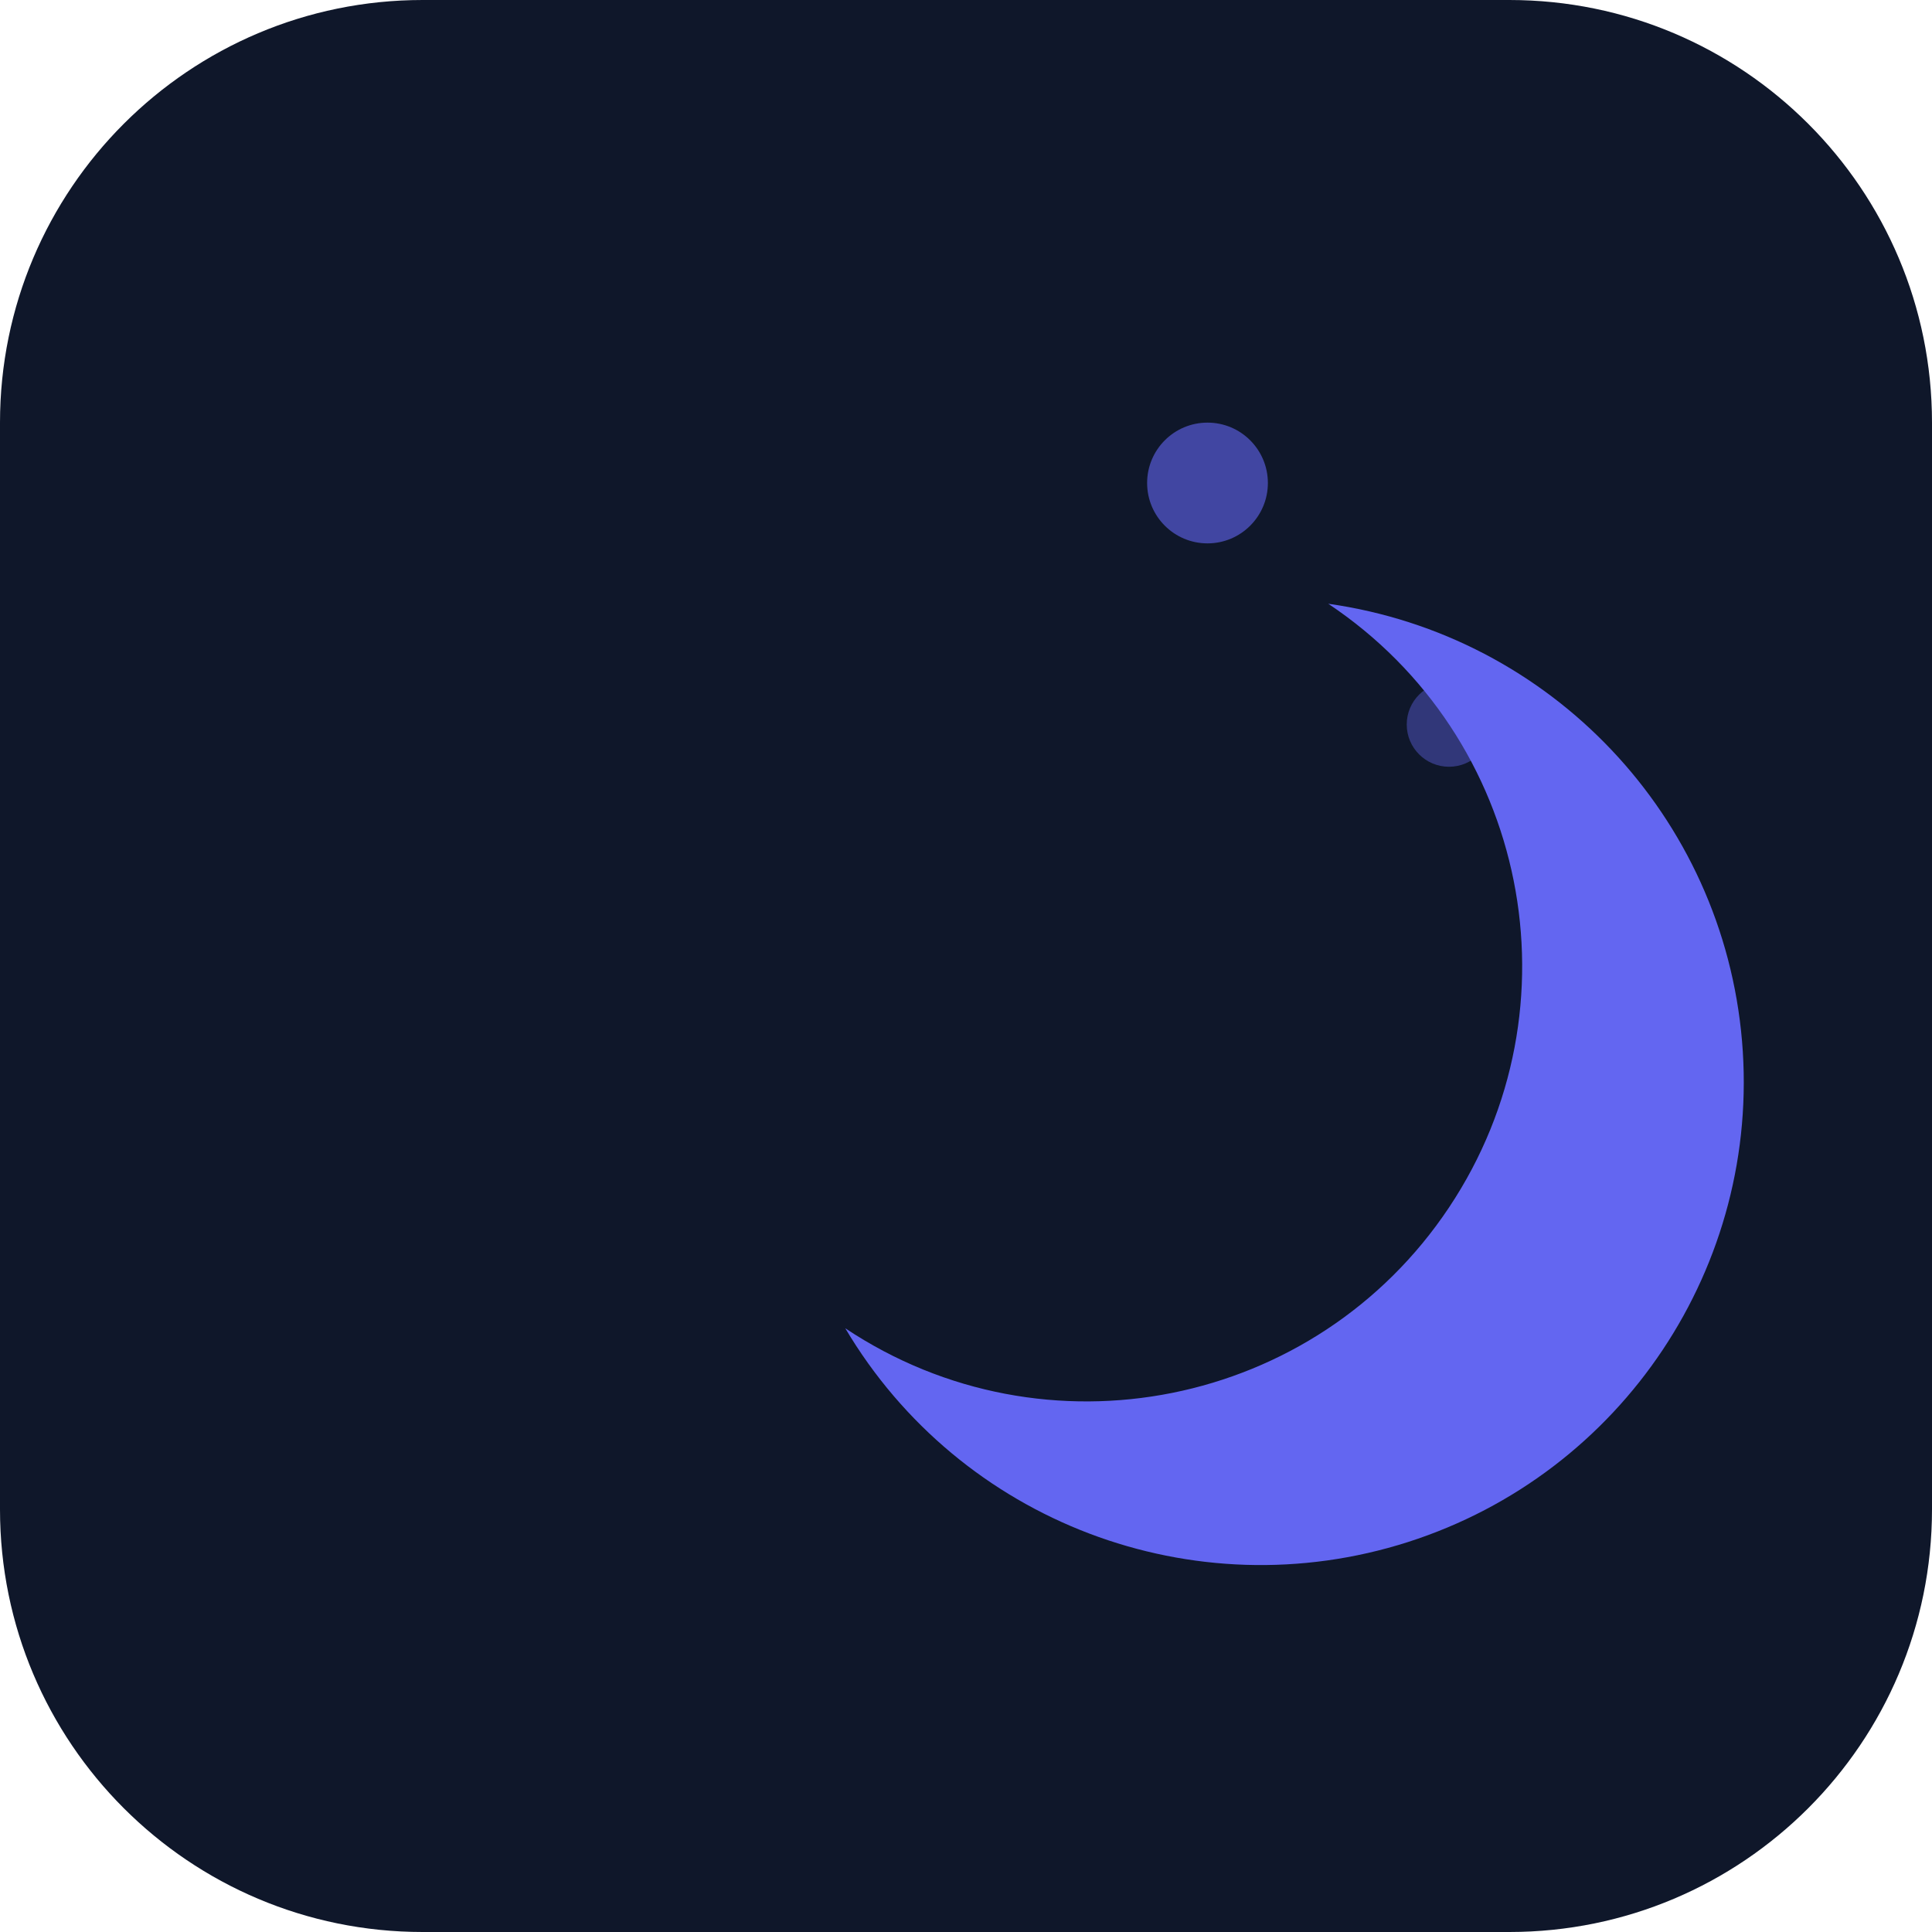
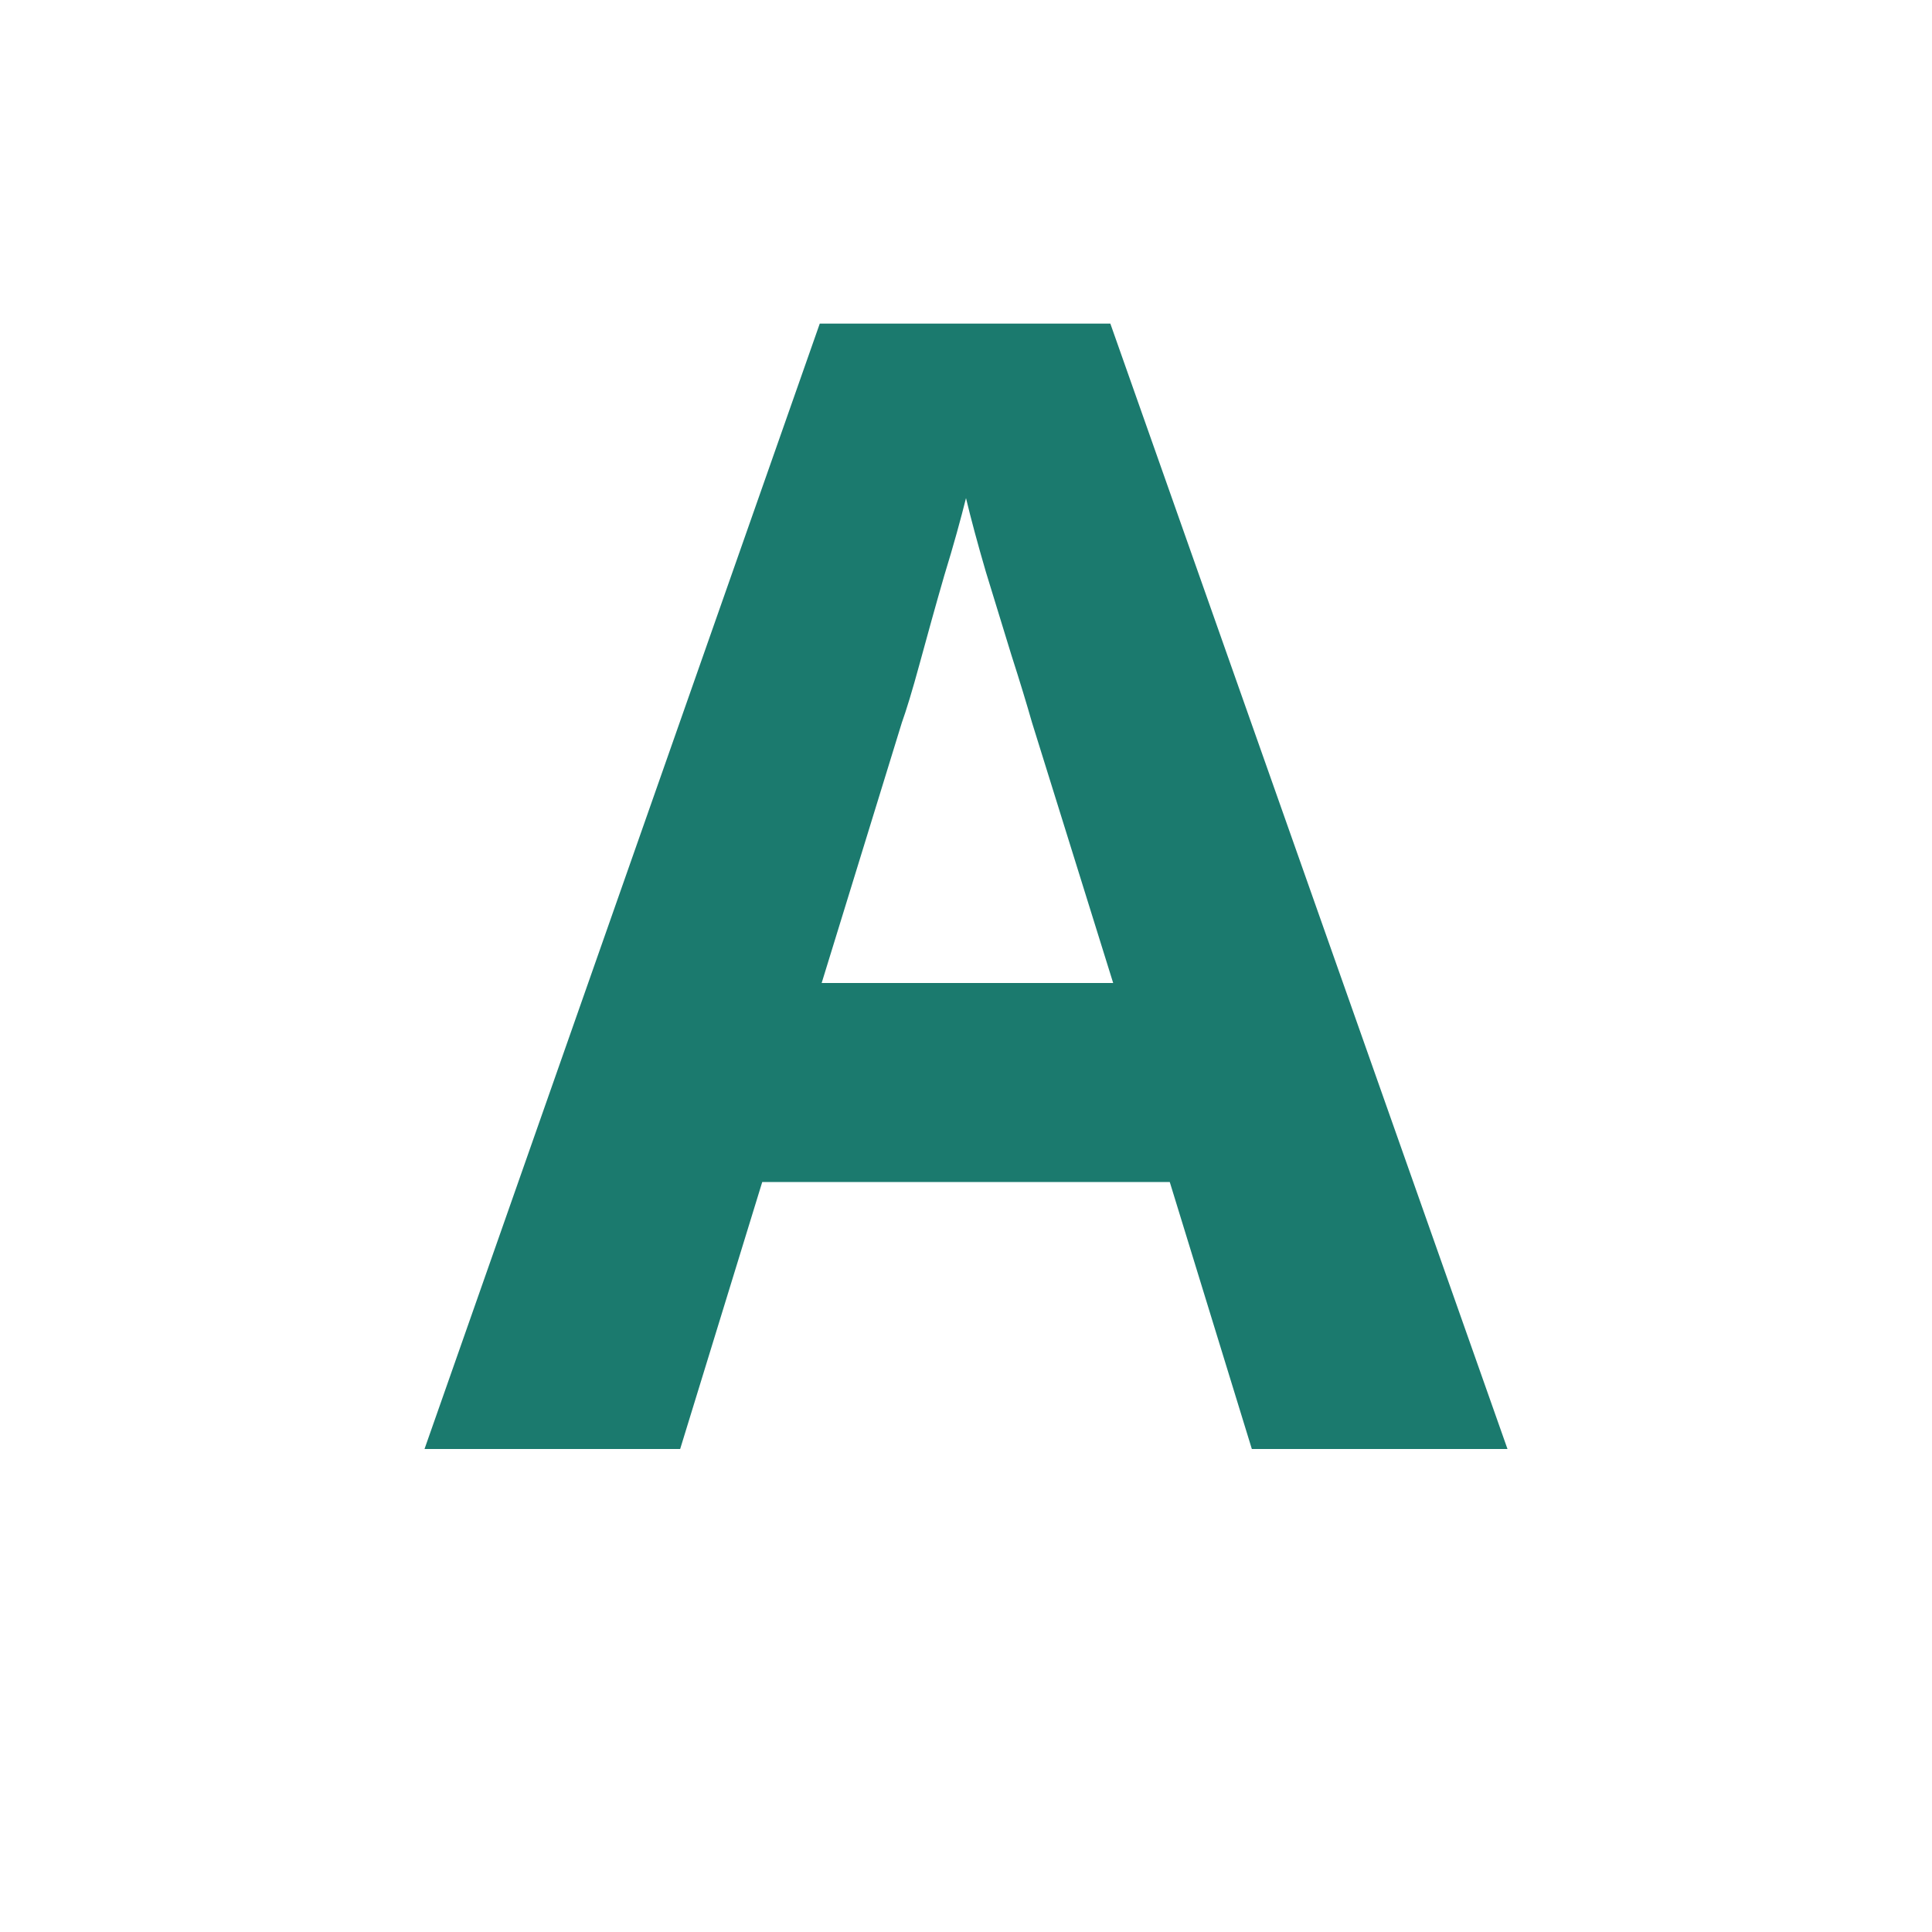
<svg xmlns="http://www.w3.org/2000/svg" viewBox="0 0 32 32">
-   <rect width="32" height="32" rx="7" fill="#0f172a" />
-   <path d="M22 10a8 8 0 1 1-8 12 6.5 6.5 0 0 0 8-12Z" fill="#6366f1" />
-   <circle cx="20" cy="8" r="1" fill="#6366f1" opacity="0.6" />
-   <circle cx="24" cy="12" r="0.7" fill="#6366f1" opacity="0.4" />
+   <text x="50%" y="75%" text-anchor="middle" font-family="system-ui, sans-serif" font-weight="700" font-size="26" fill="#1B7A6E">A</text>
</svg>
